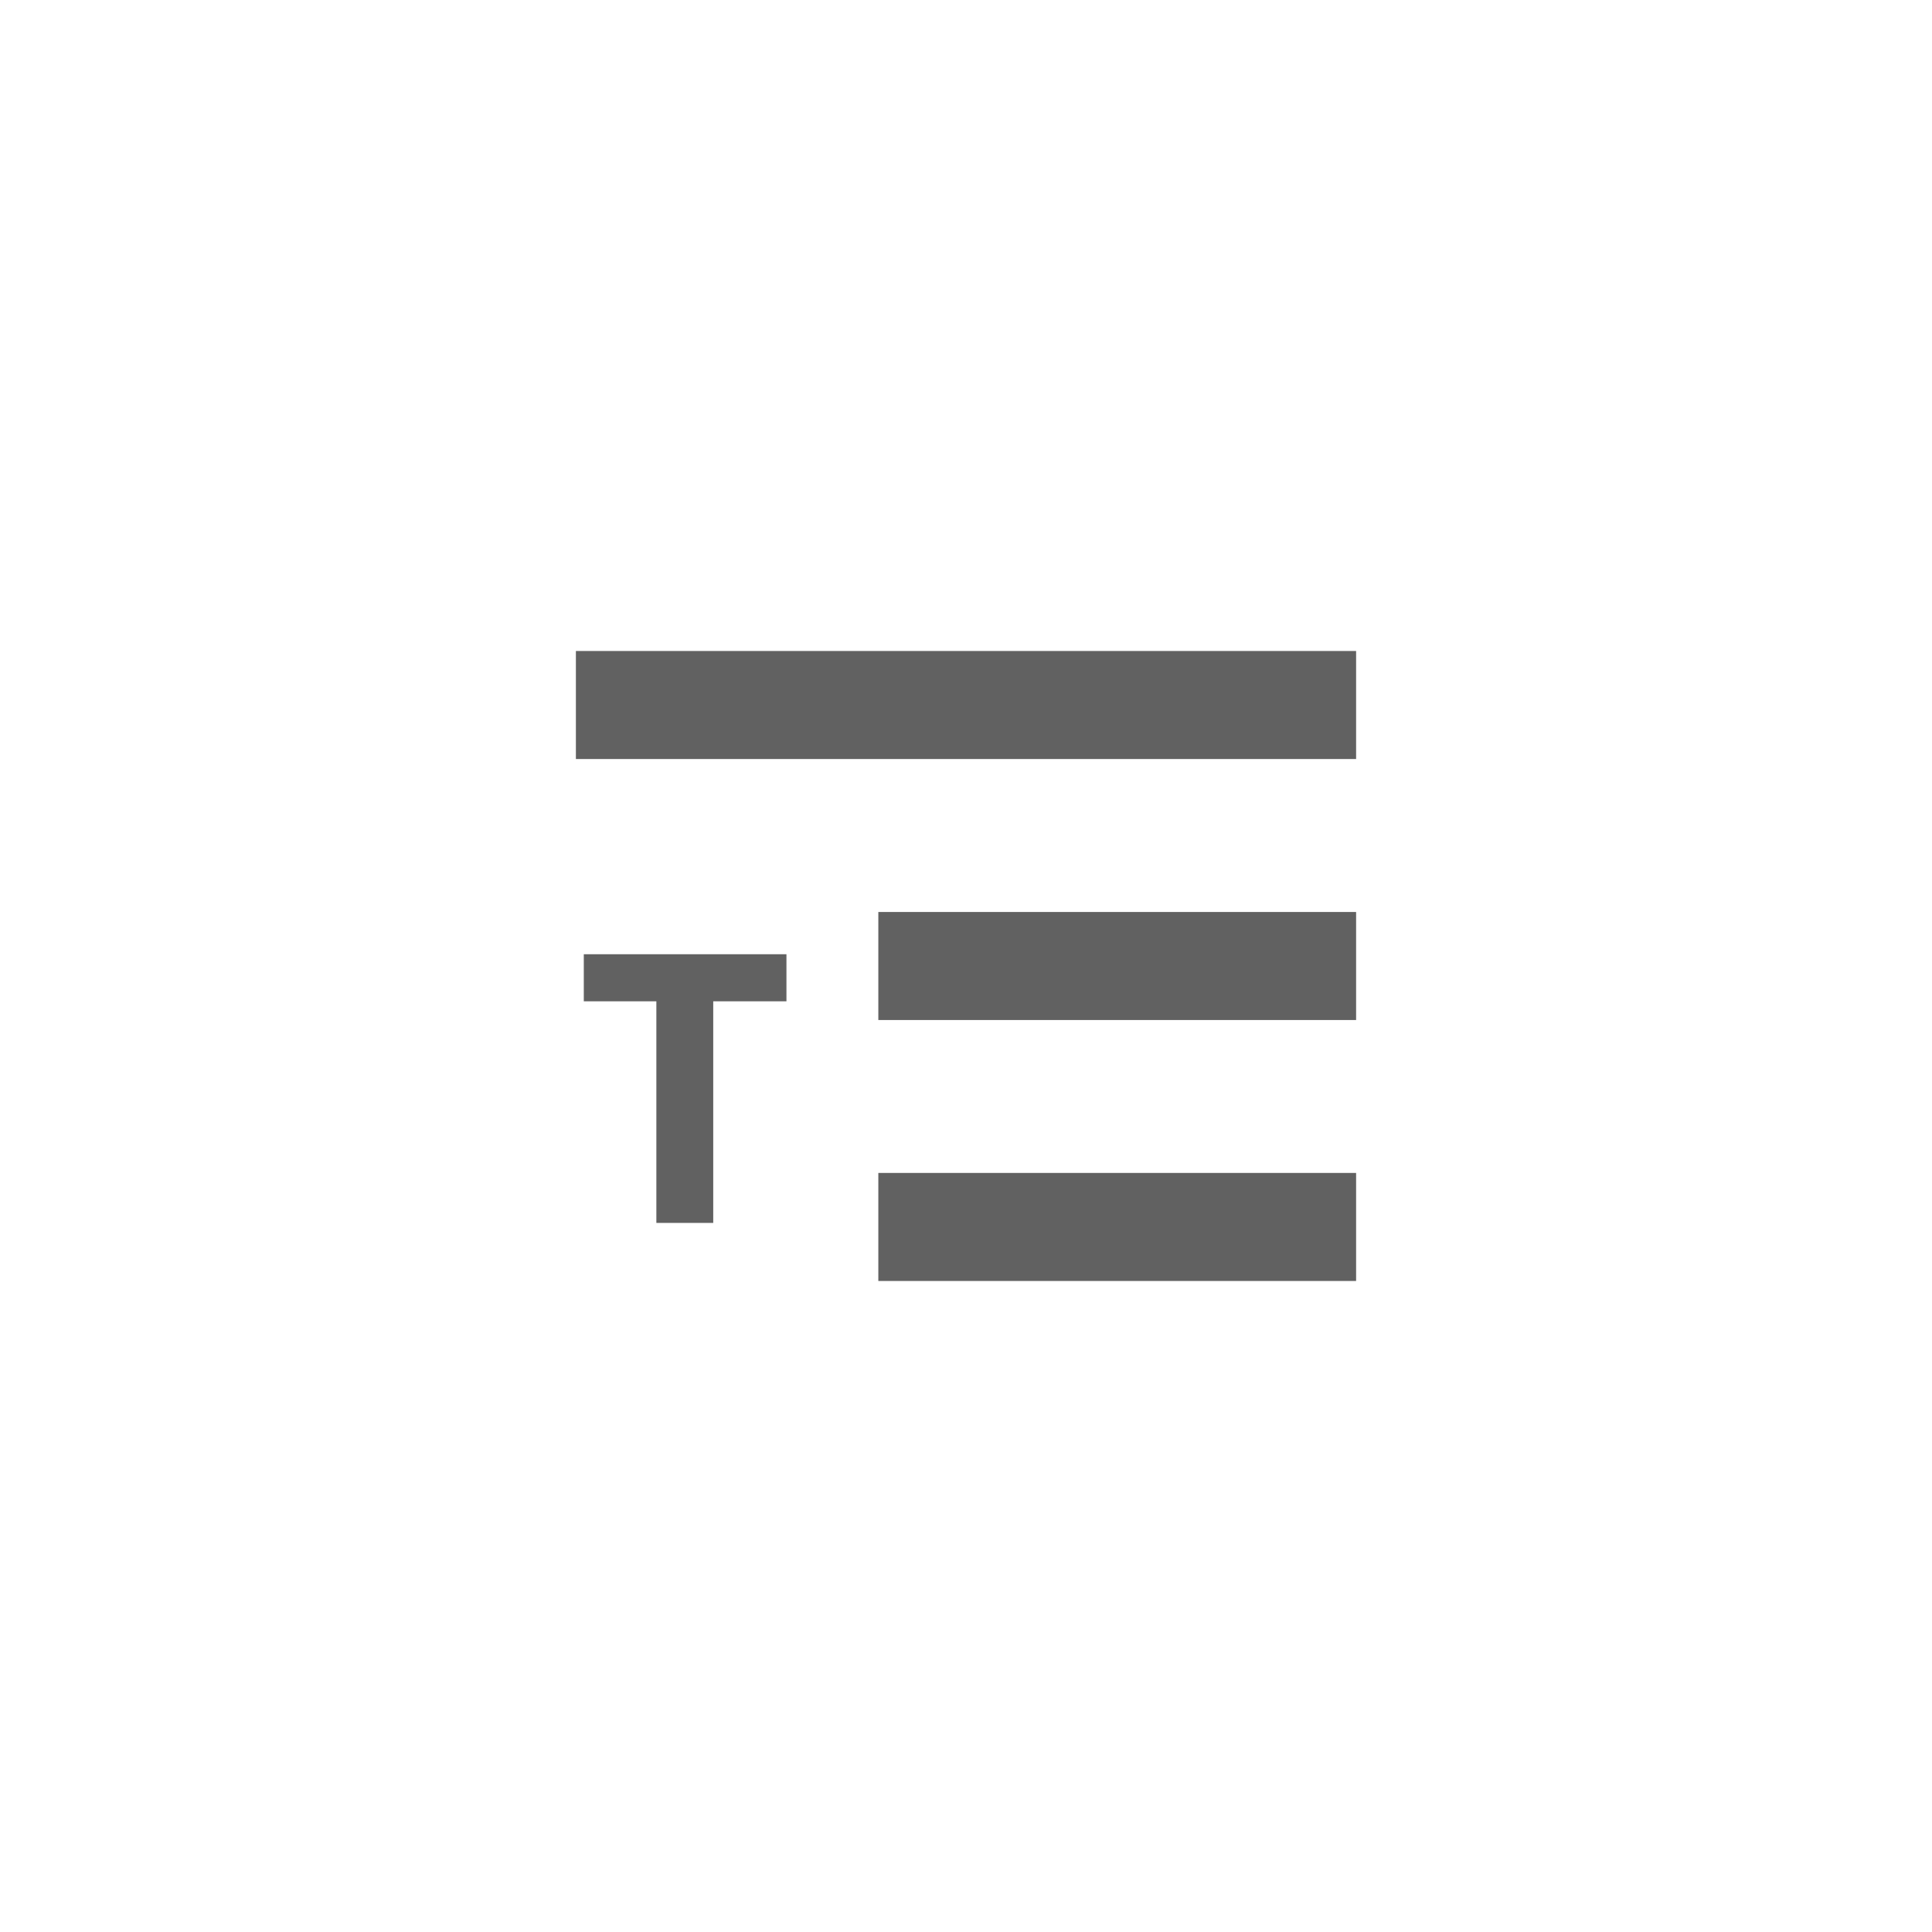
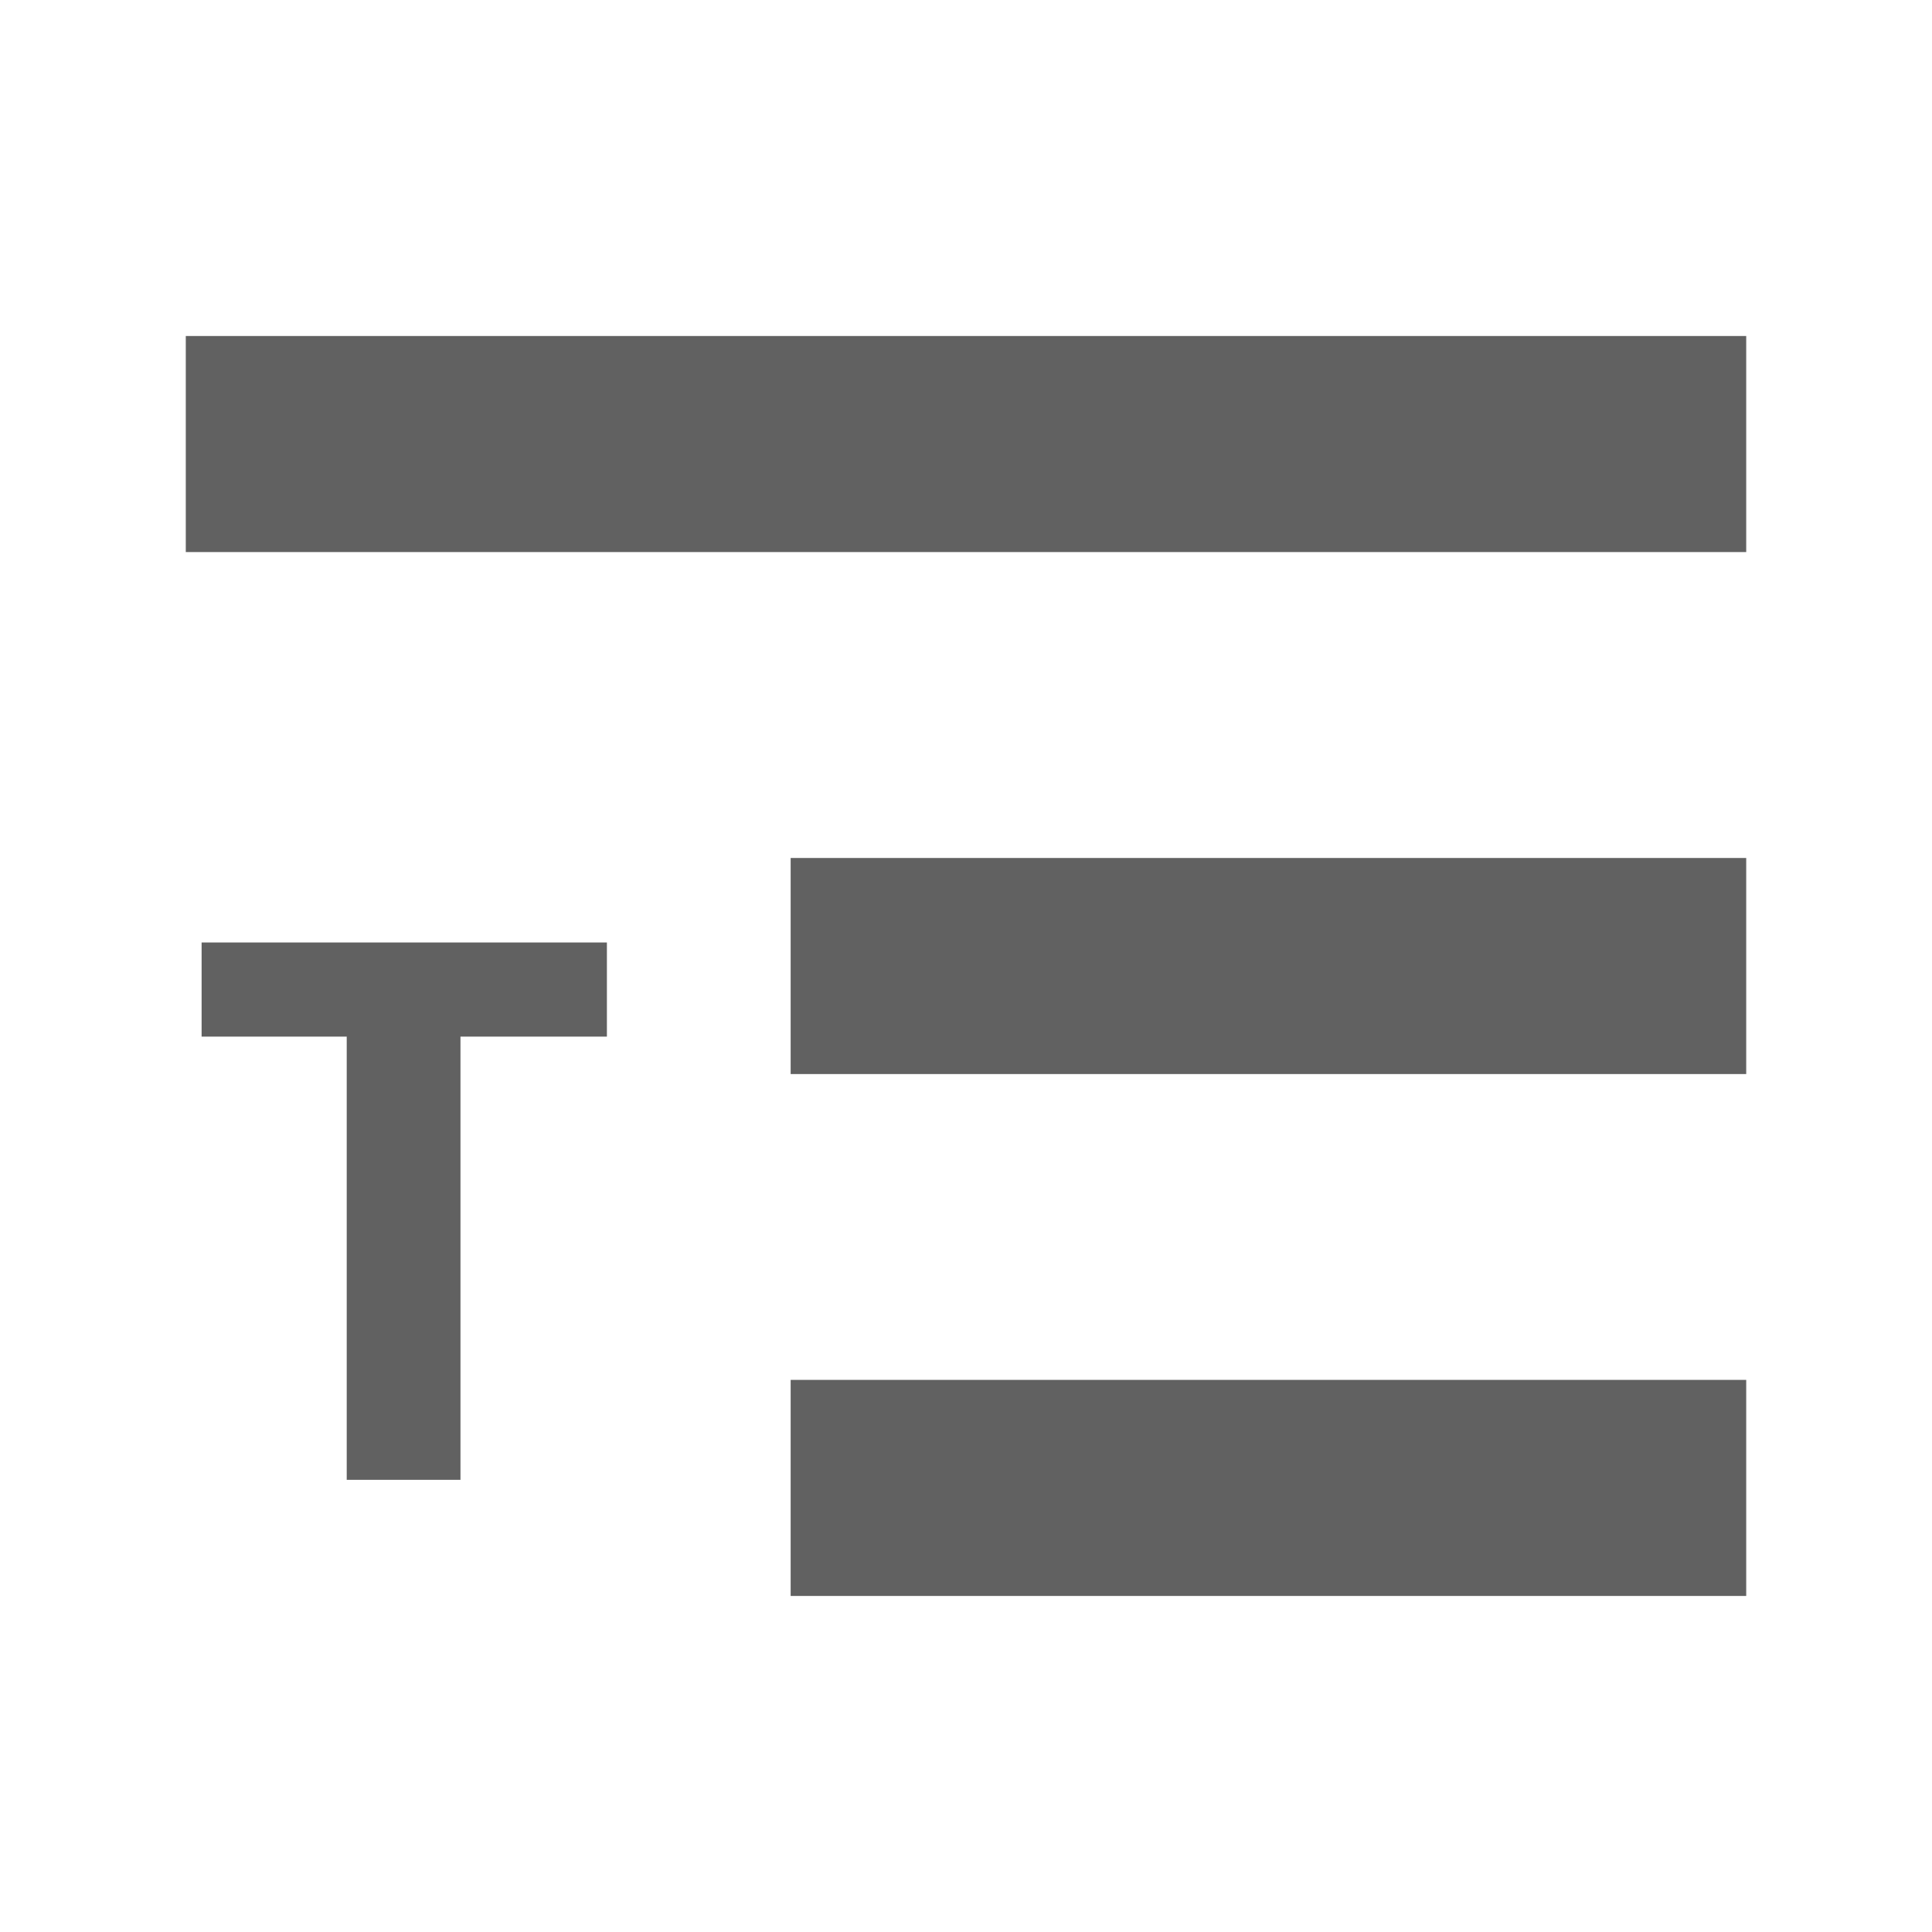
- <svg xmlns="http://www.w3.org/2000/svg" fill="none" viewBox="0 0 28 28" height="28" width="28">
-   <g transform="matrix(0.6262434,0,0,0.5870685,5.232593,5.452119)" fill="#616161" class="jp-icon3">
+ <svg xmlns="http://www.w3.org/2000/svg" fill="none" viewBox="0 0 14 14" height="14" width="14">
+   <g transform="matrix(0.6262434,0,0,0.5870685,-1.767407,-1.547881)" fill="#616161" class="jp-icon3">
    <path stroke-width="0.857" d="M 23.028,6.784 H 4.972 V 9.451 H 23.028 Z" />
    <path stroke-width="0.67" d="M 23.028,13.227 H 11.971 v 2.667 h 11.057 z" />
    <path stroke-width="0.67" d="M 23.028,19.669 H 11.971 v 2.667 h 11.057 z" />
    <text transform="scale(0.9682172,1.032826)" y="20.238" x="5.137" font-weight="bold" font-size="9px" font-family="sans-serif" stroke-width="1.649">
     T
   </text>
  </g>
</svg>
